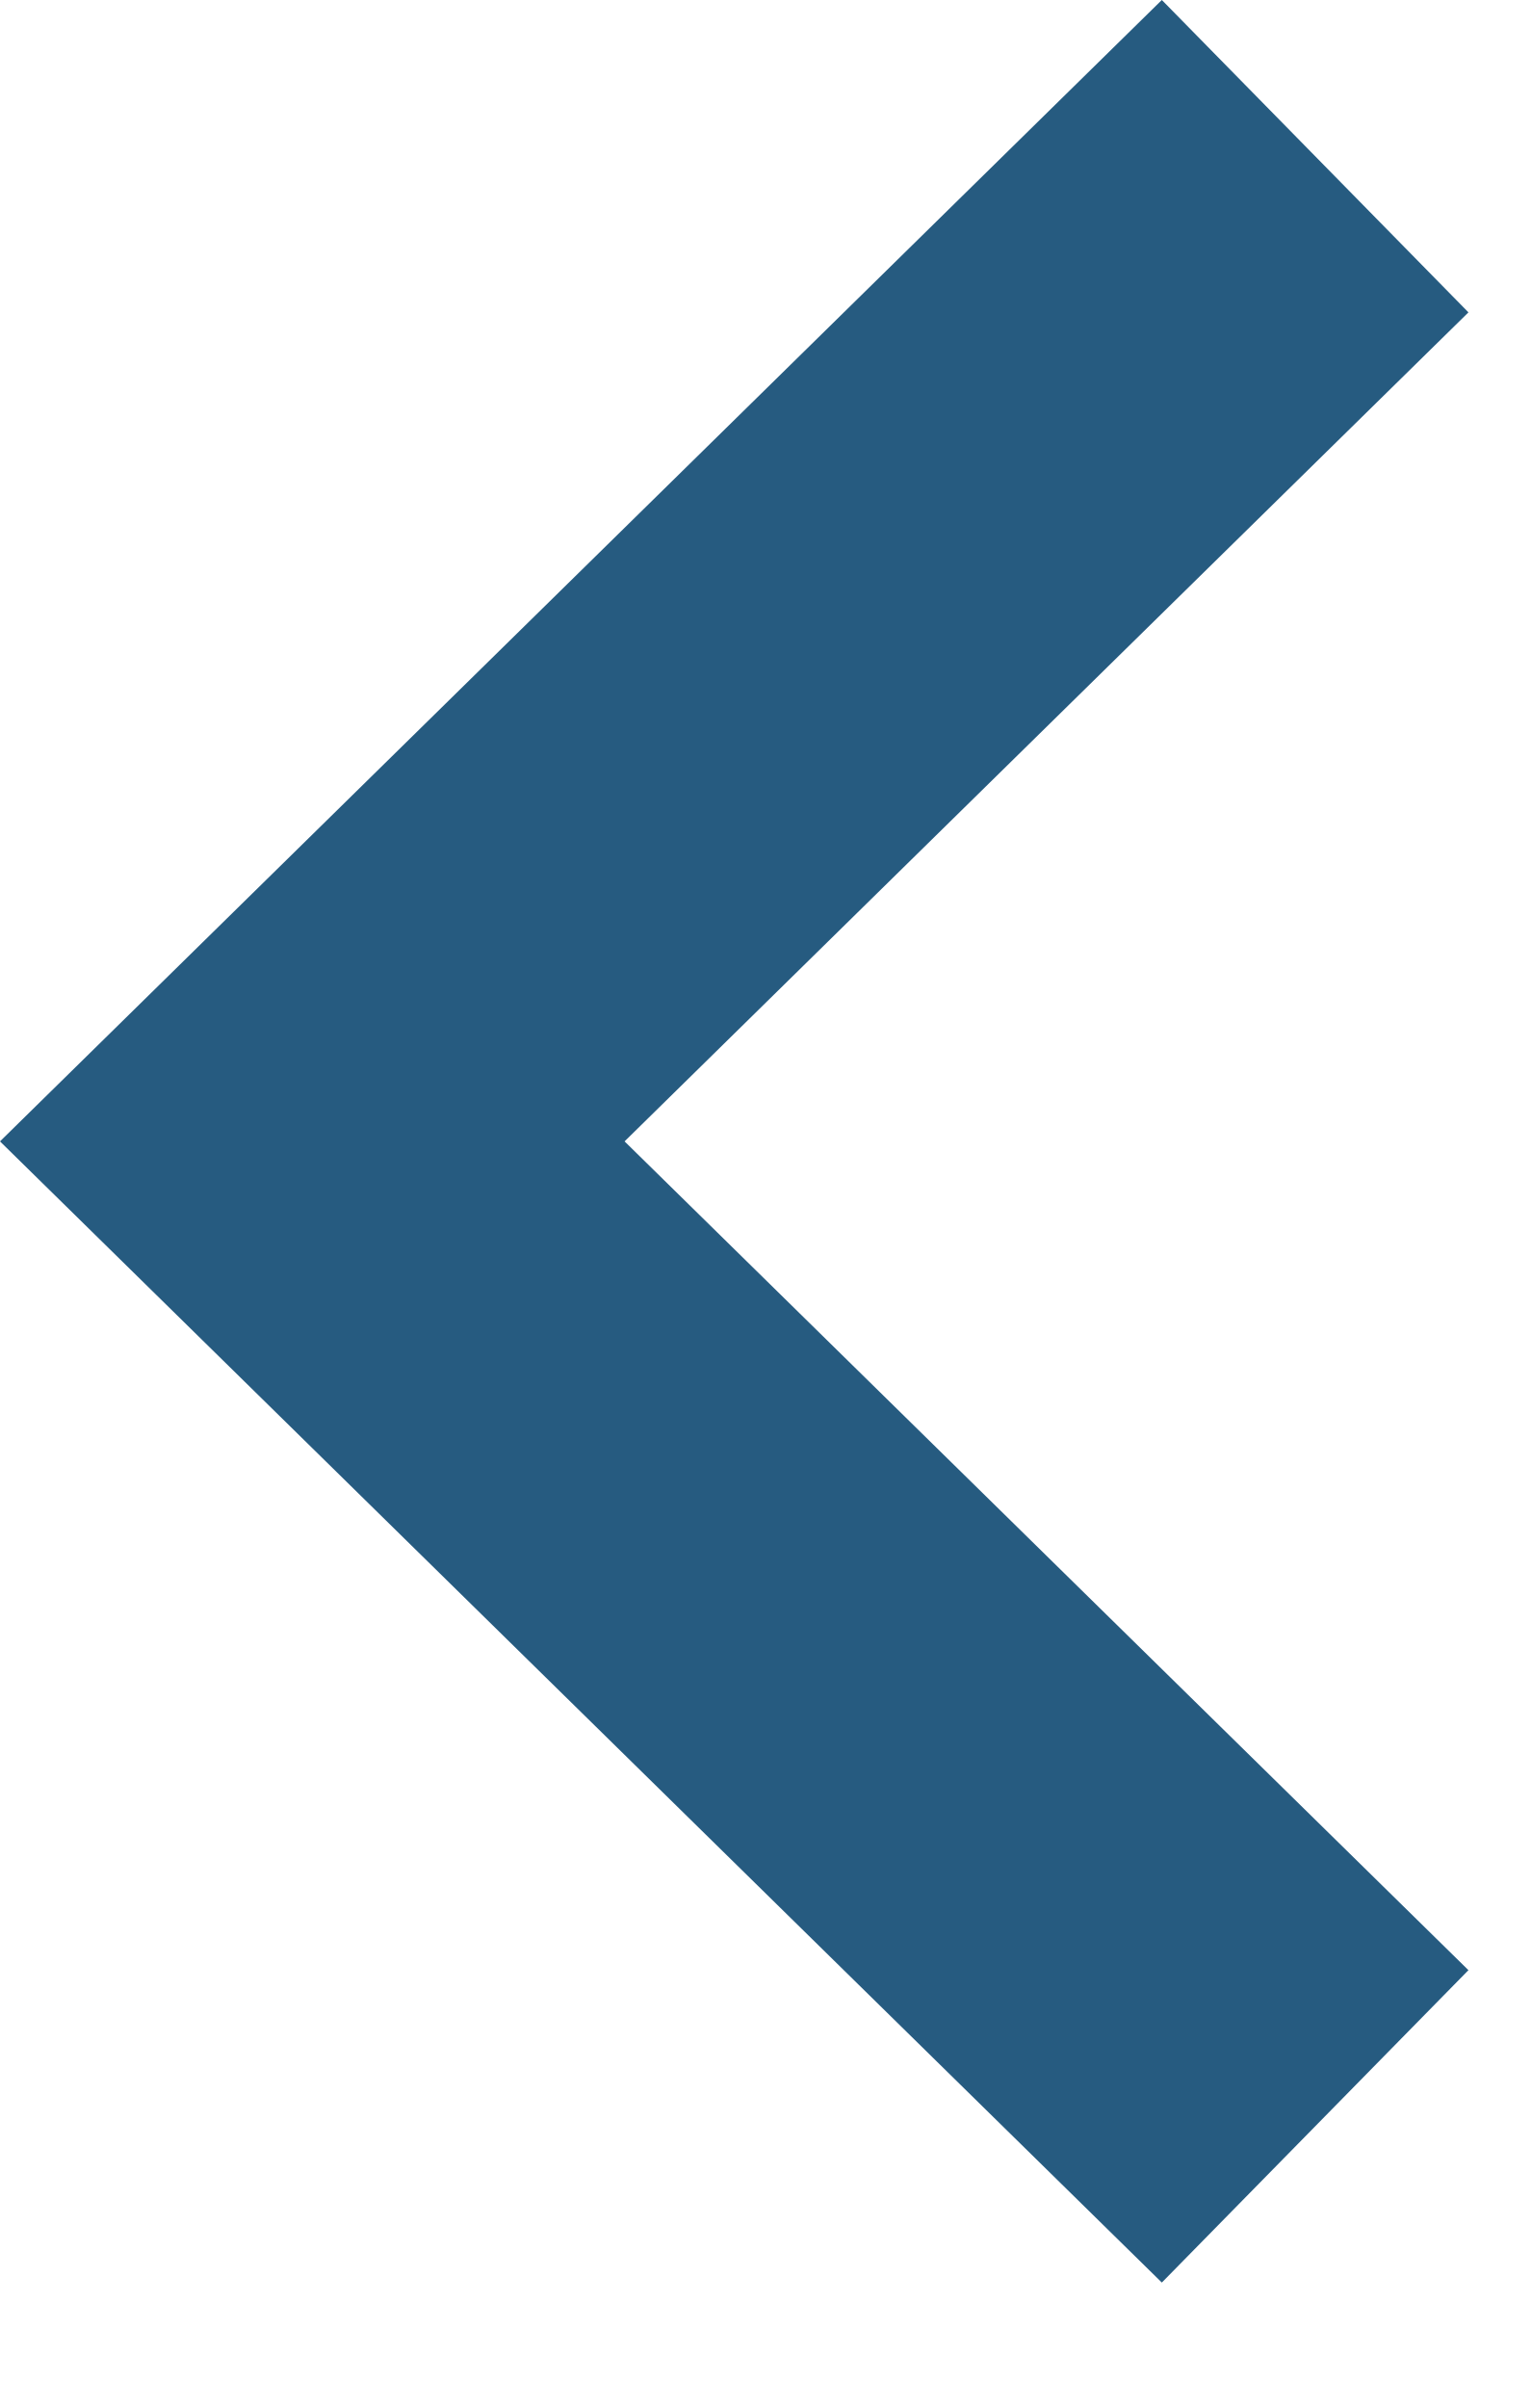
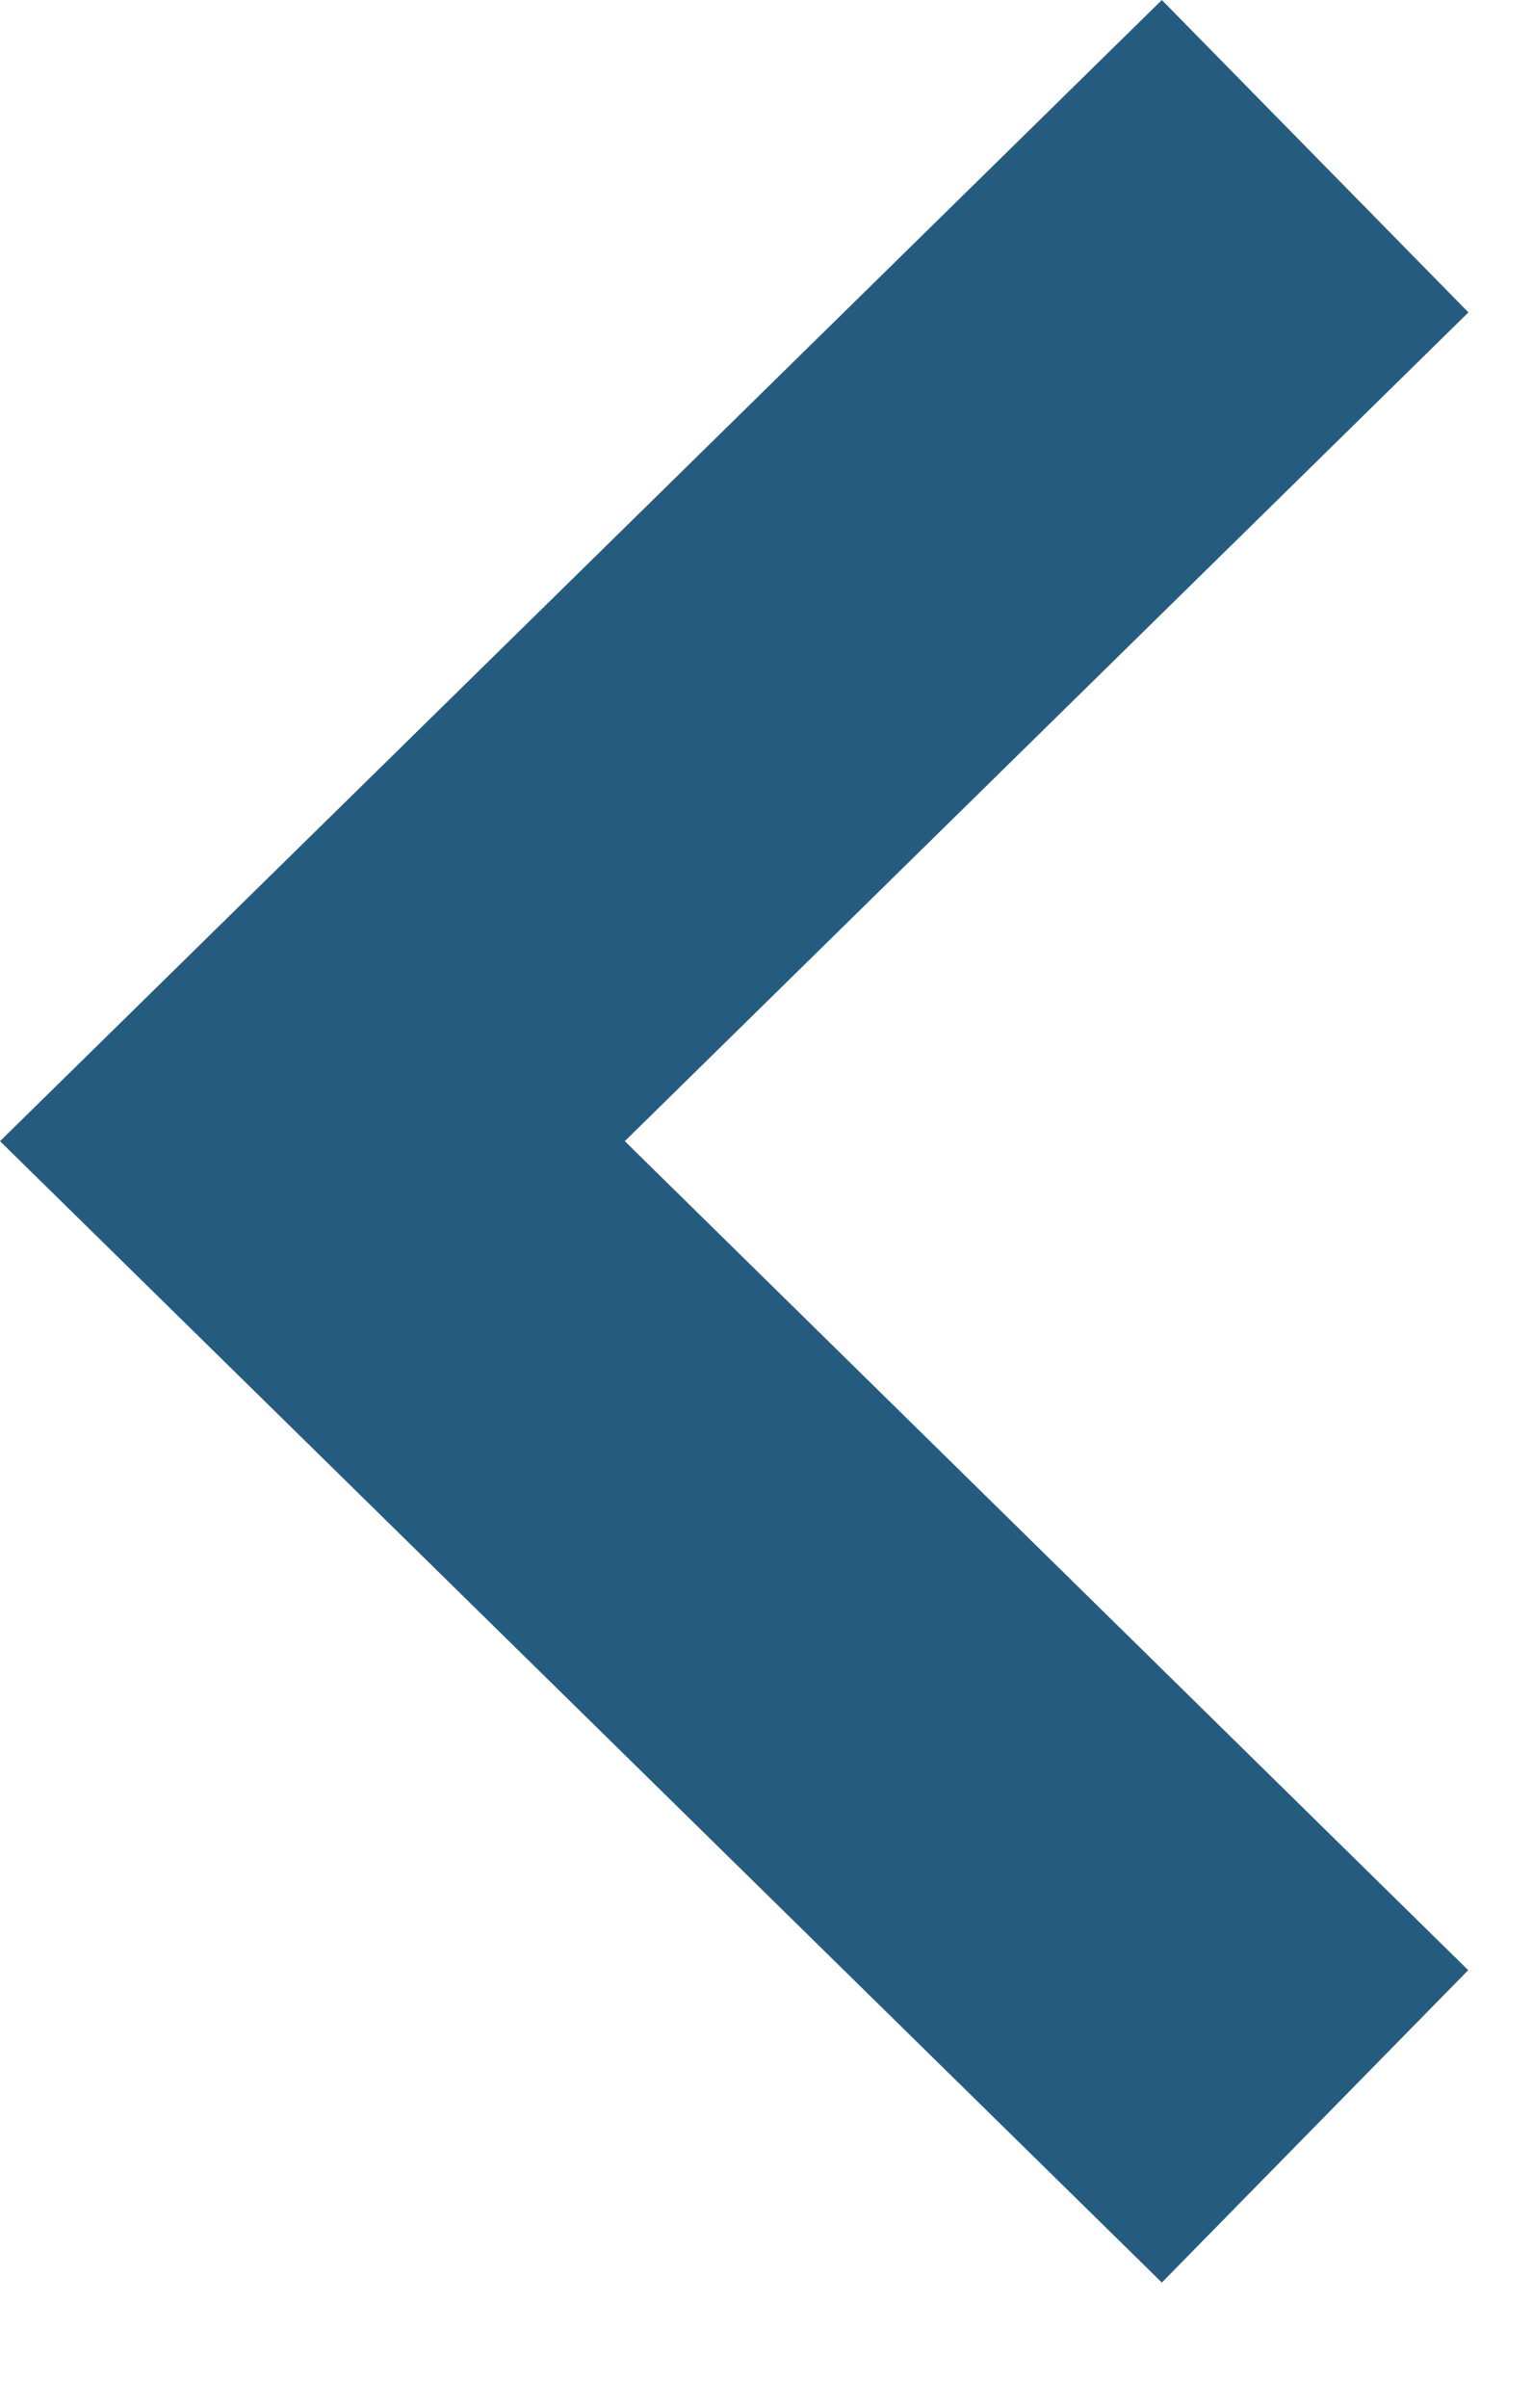
- <svg xmlns="http://www.w3.org/2000/svg" width="7px" height="11px" viewBox="0 0 7 11" version="1.1">
-   <defs />
-   <g id="Pages" stroke="none" stroke-width="1" fill="none" fill-rule="evenodd">
-     <g id="Overview" transform="translate(-384, -1811)" fill="#265B80">
-       <g id="Updates" transform="translate(376, 1526)">
-         <g id="Prev" transform="translate(8, 279)">
-           <polygon id="Triangle-Copy" transform="translate(3.354974, 11.21347) rotate(-180) translate(-3.354974, -11.21347) " points="0 15 1.401 16.427 6.71 11.213 1.401 6 0 7.427 3.856 11.213" />
-         </g>
-       </g>
-     </g>
-   </g>
+ <svg xmlns="http://www.w3.org/2000/svg" width="7" height="11" viewBox="0 0 7 11">
+   <path d="M6.71 1.427L5.309 0 0 5.213l5.309 5.214L6.709 9 2.855 5.213z" fill="#265B80" fill-rule="evenodd" />
</svg>
